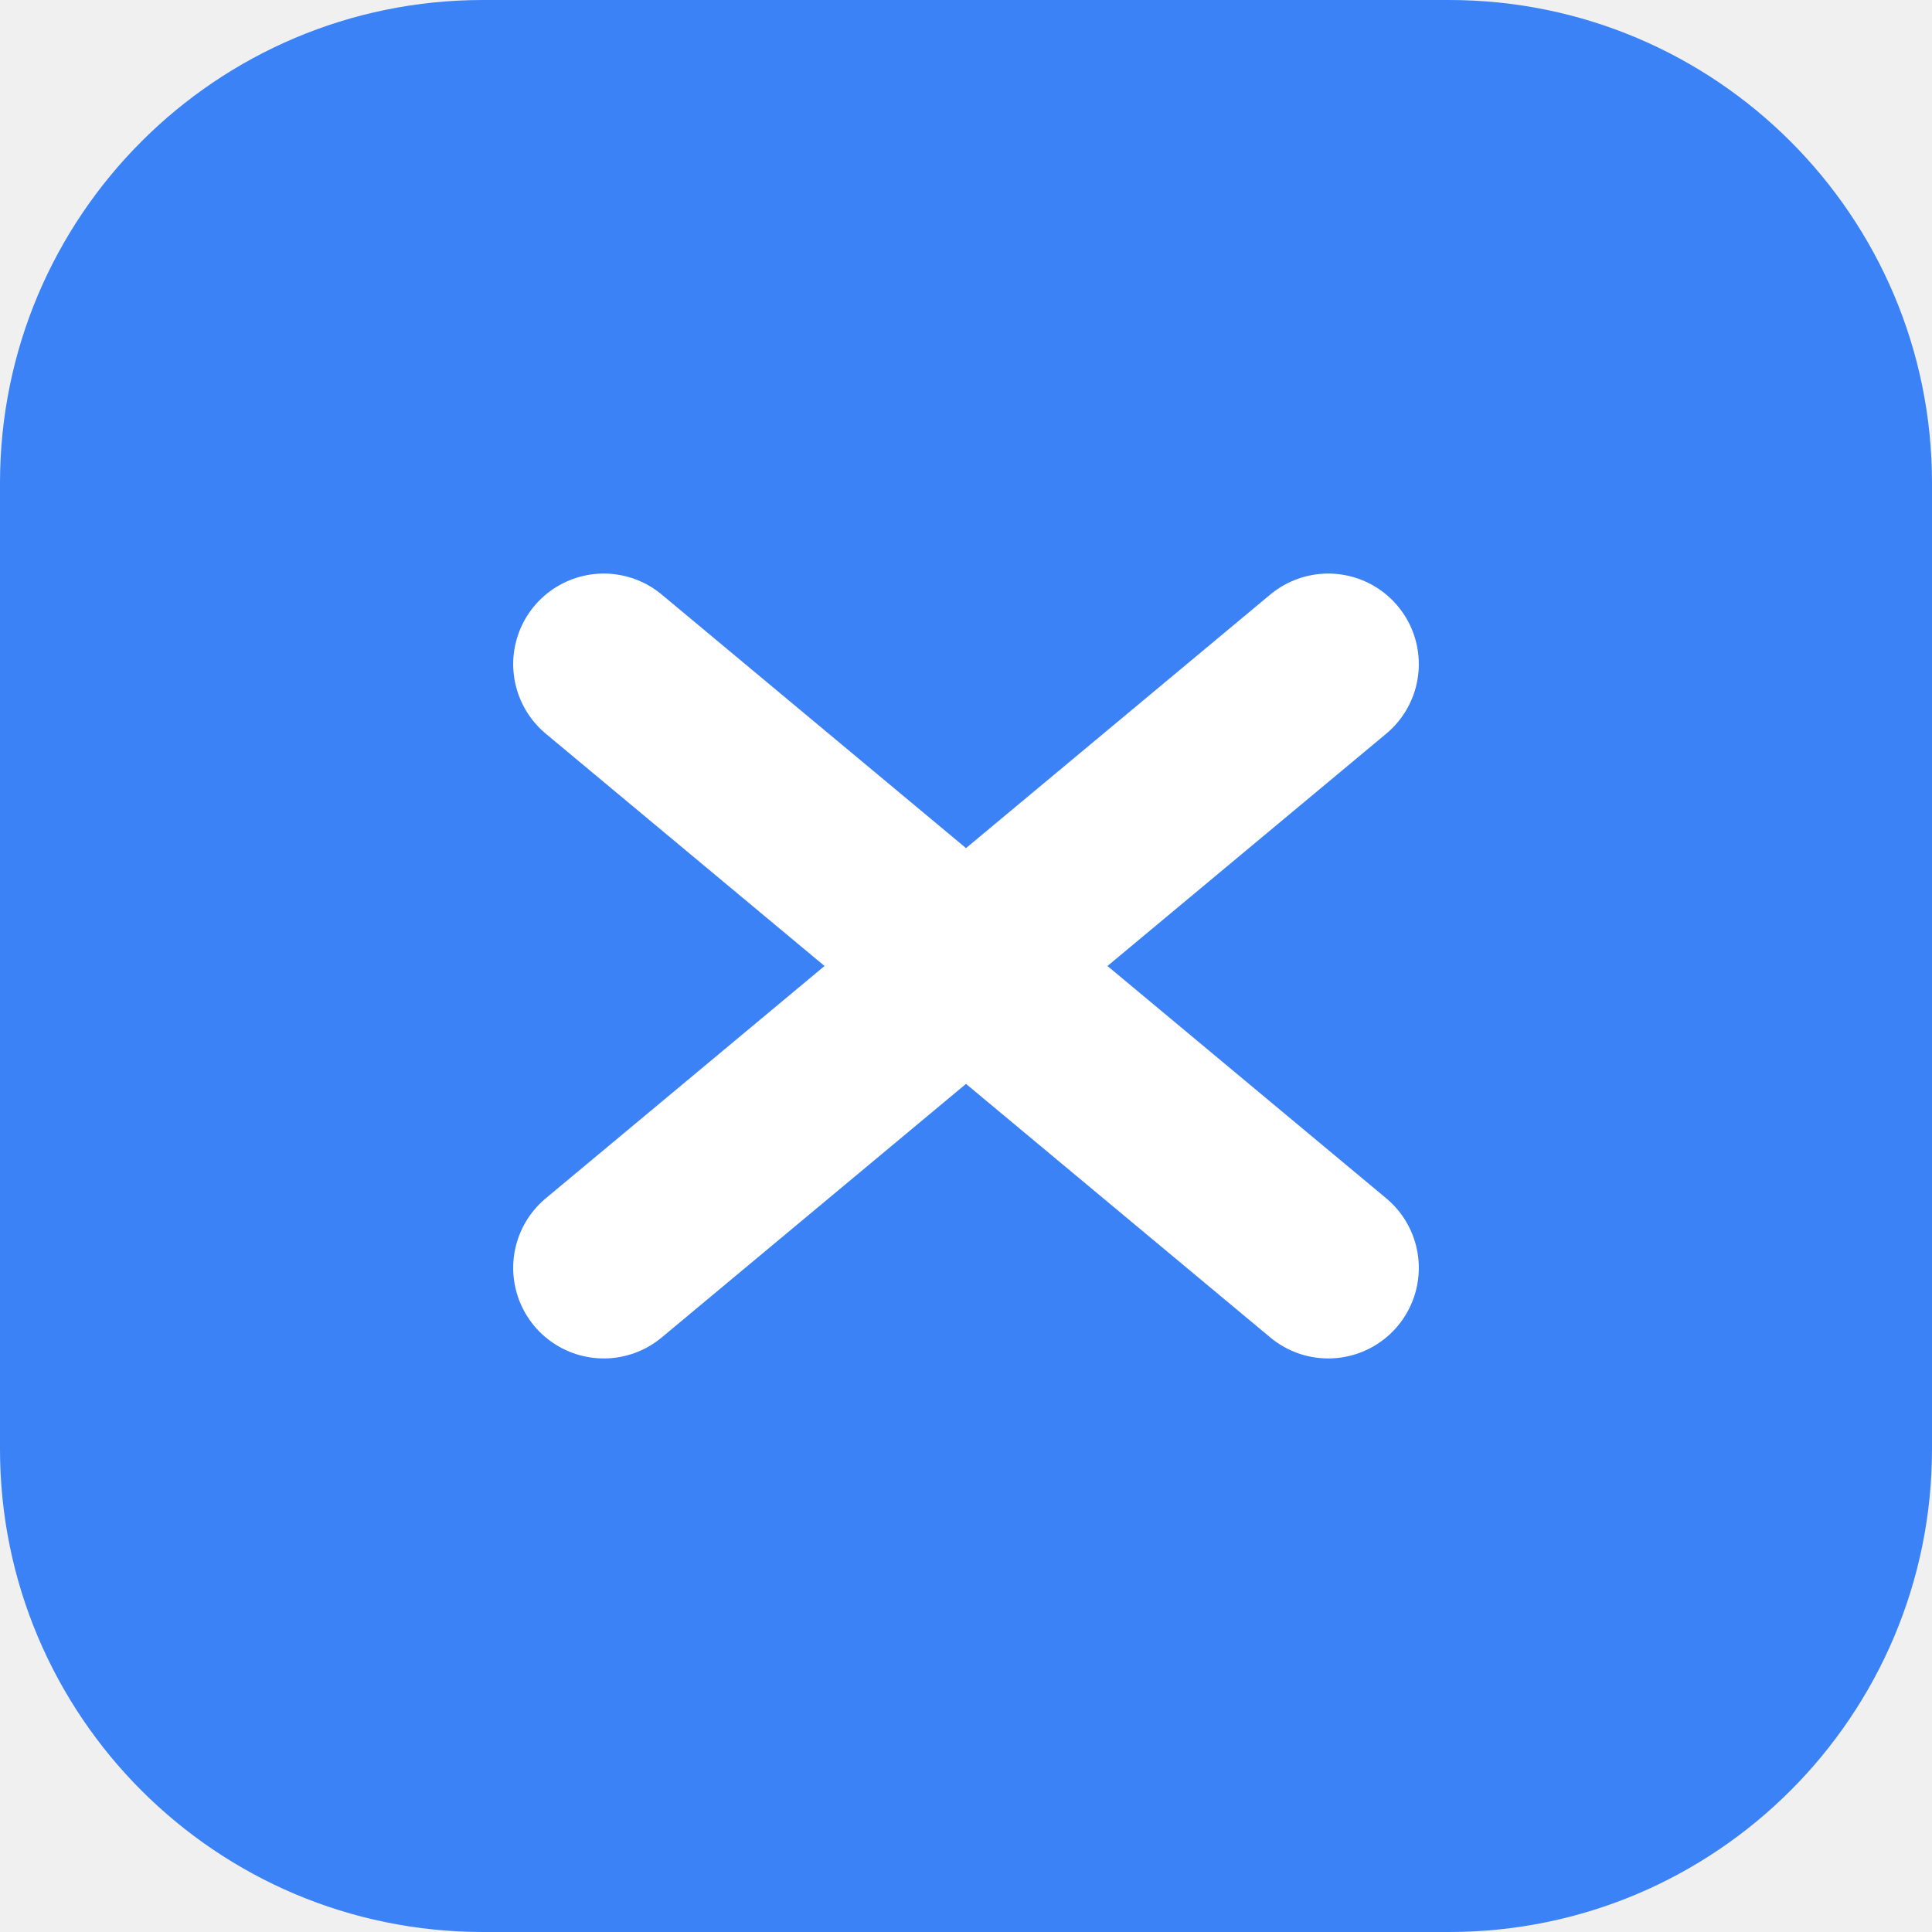
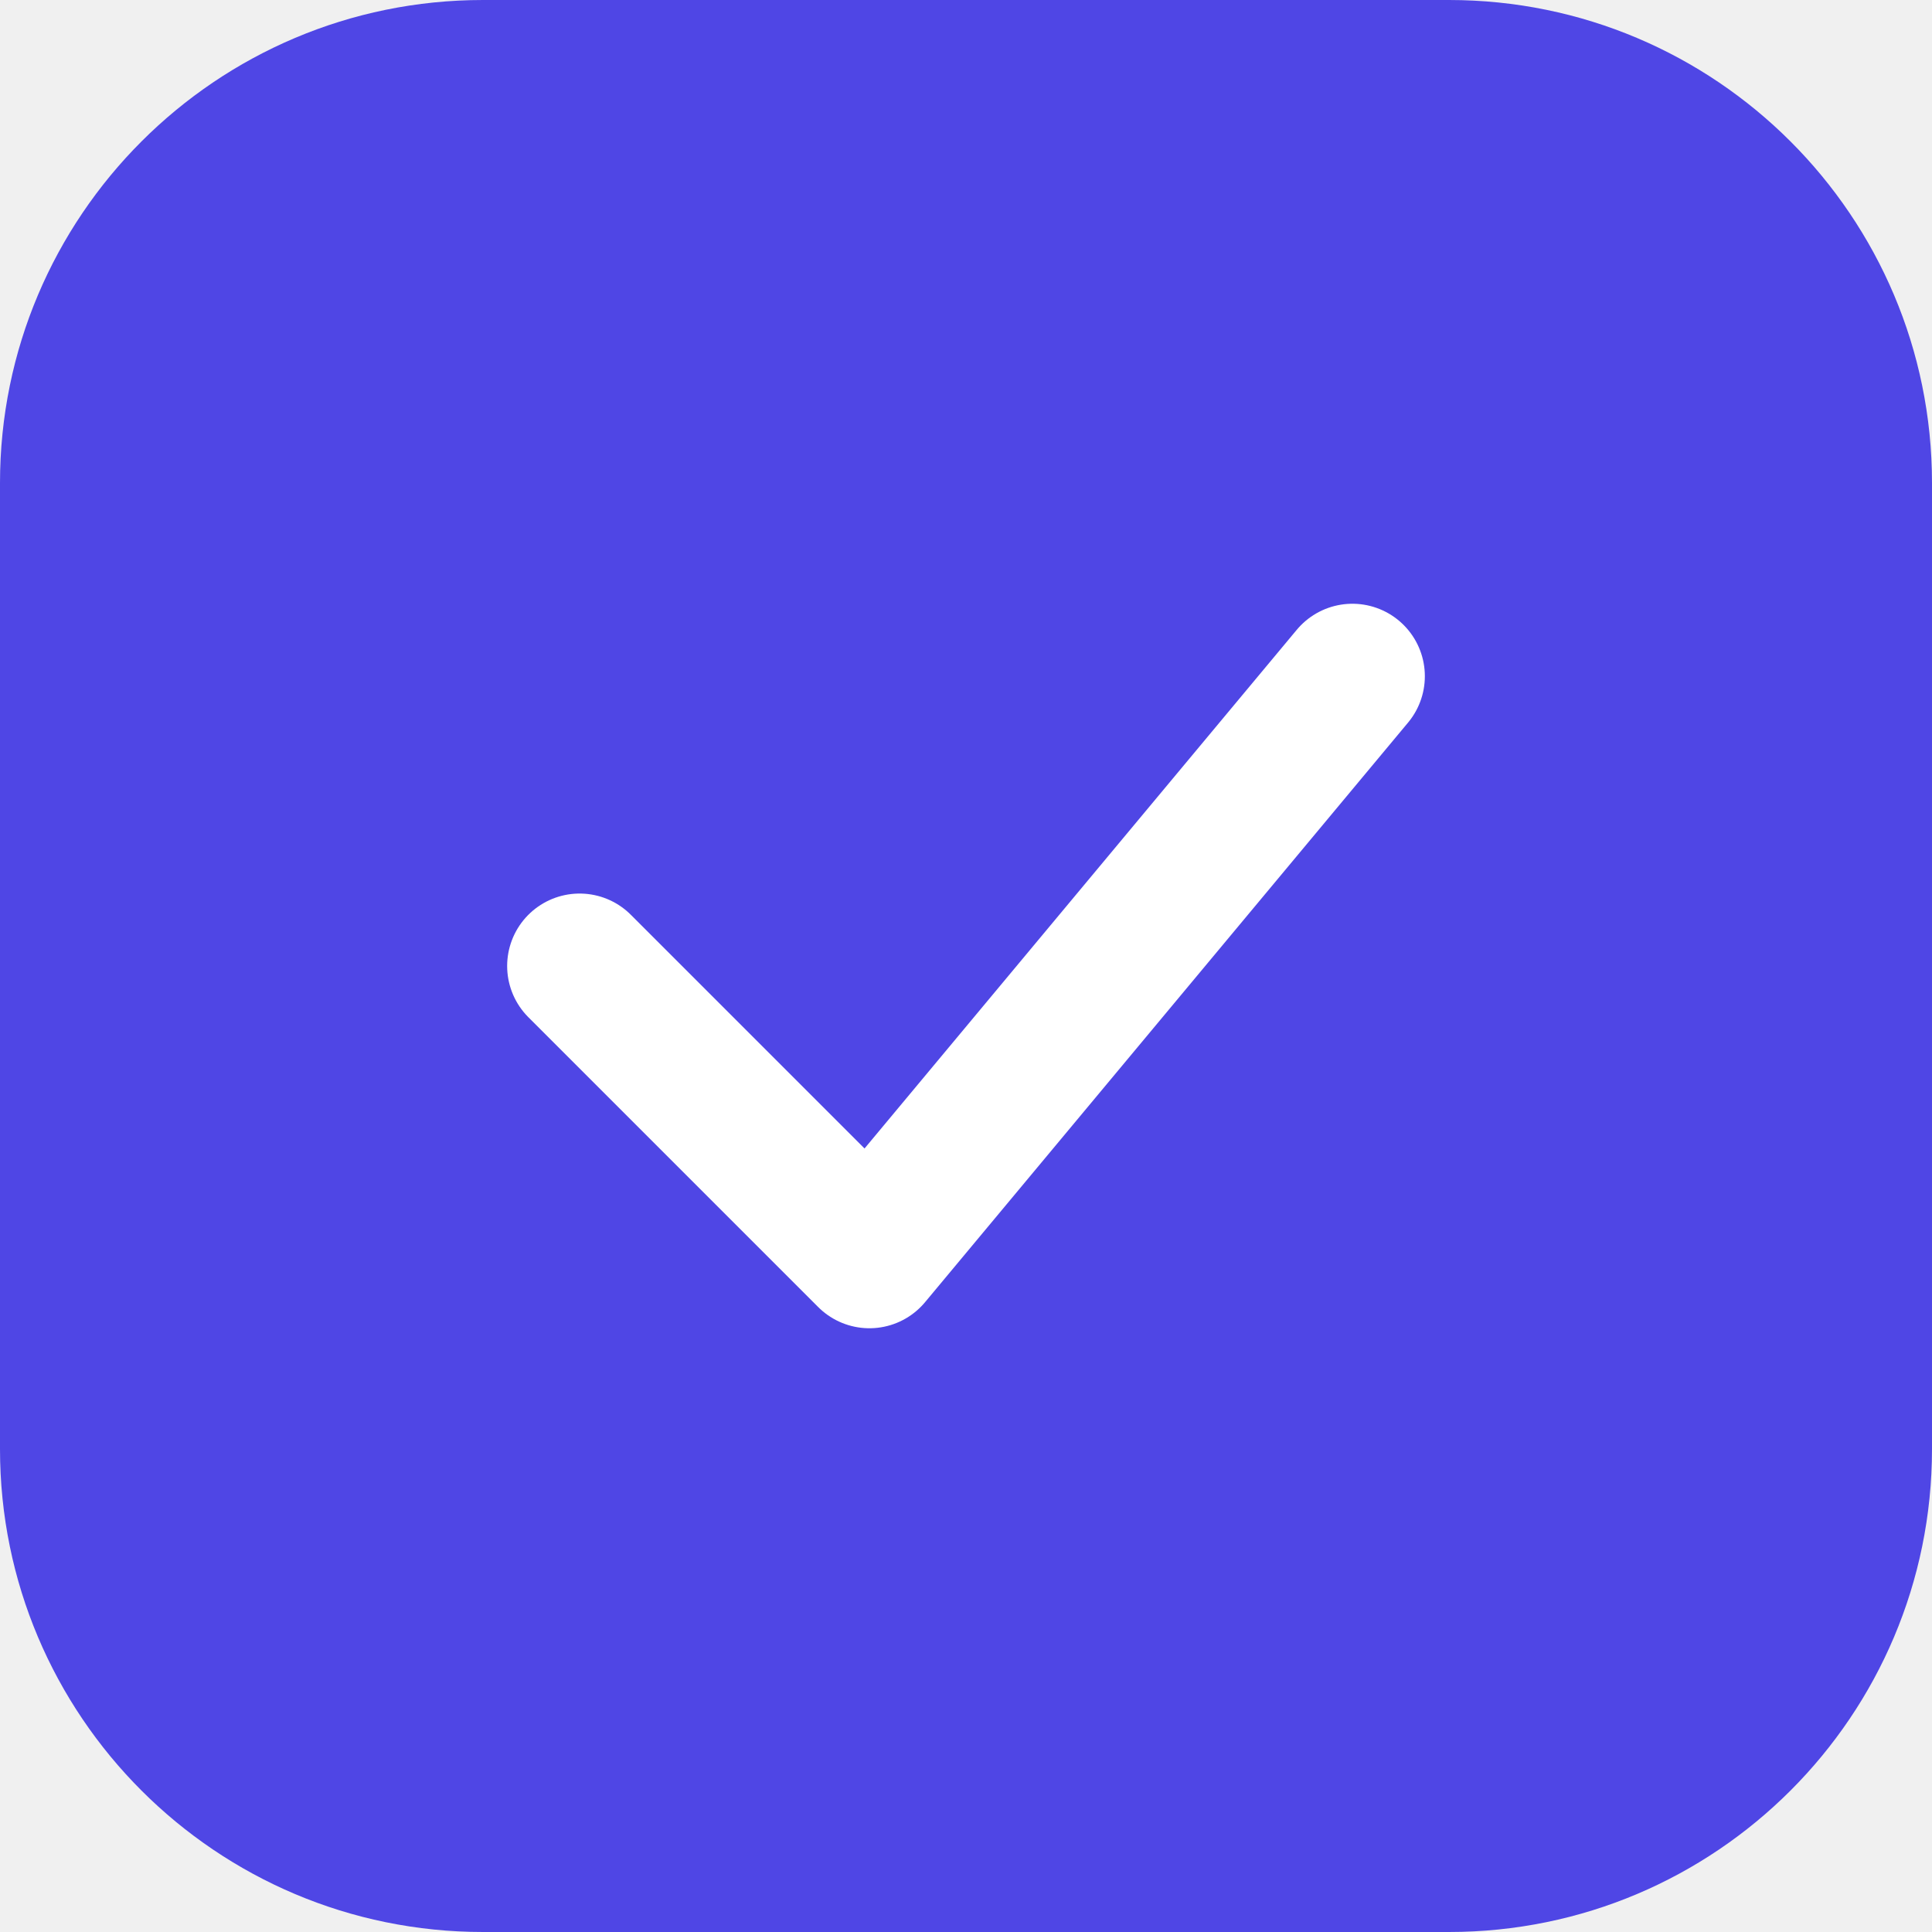
- <svg xmlns="http://www.w3.org/2000/svg" width="32" height="32" viewBox="0 0 32 32" fill="none">
-   <rect width="32" height="32" rx="8" fill="#3B82F6" />
-   <path d="M10 11L22 21M22 11L10 21" stroke="white" stroke-width="3" stroke-linecap="round" />
+ <svg xmlns="http://www.w3.org/2000/svg" width="40" height="40" viewBox="0 0 40 40" fill="none">
+   <rect width="40" height="40" rx="10" fill="#4F46E5" />
+   <path d="M12 20L18 26L28 14" stroke="white" stroke-width="3" stroke-linecap="round" stroke-linejoin="round" />
</svg>
